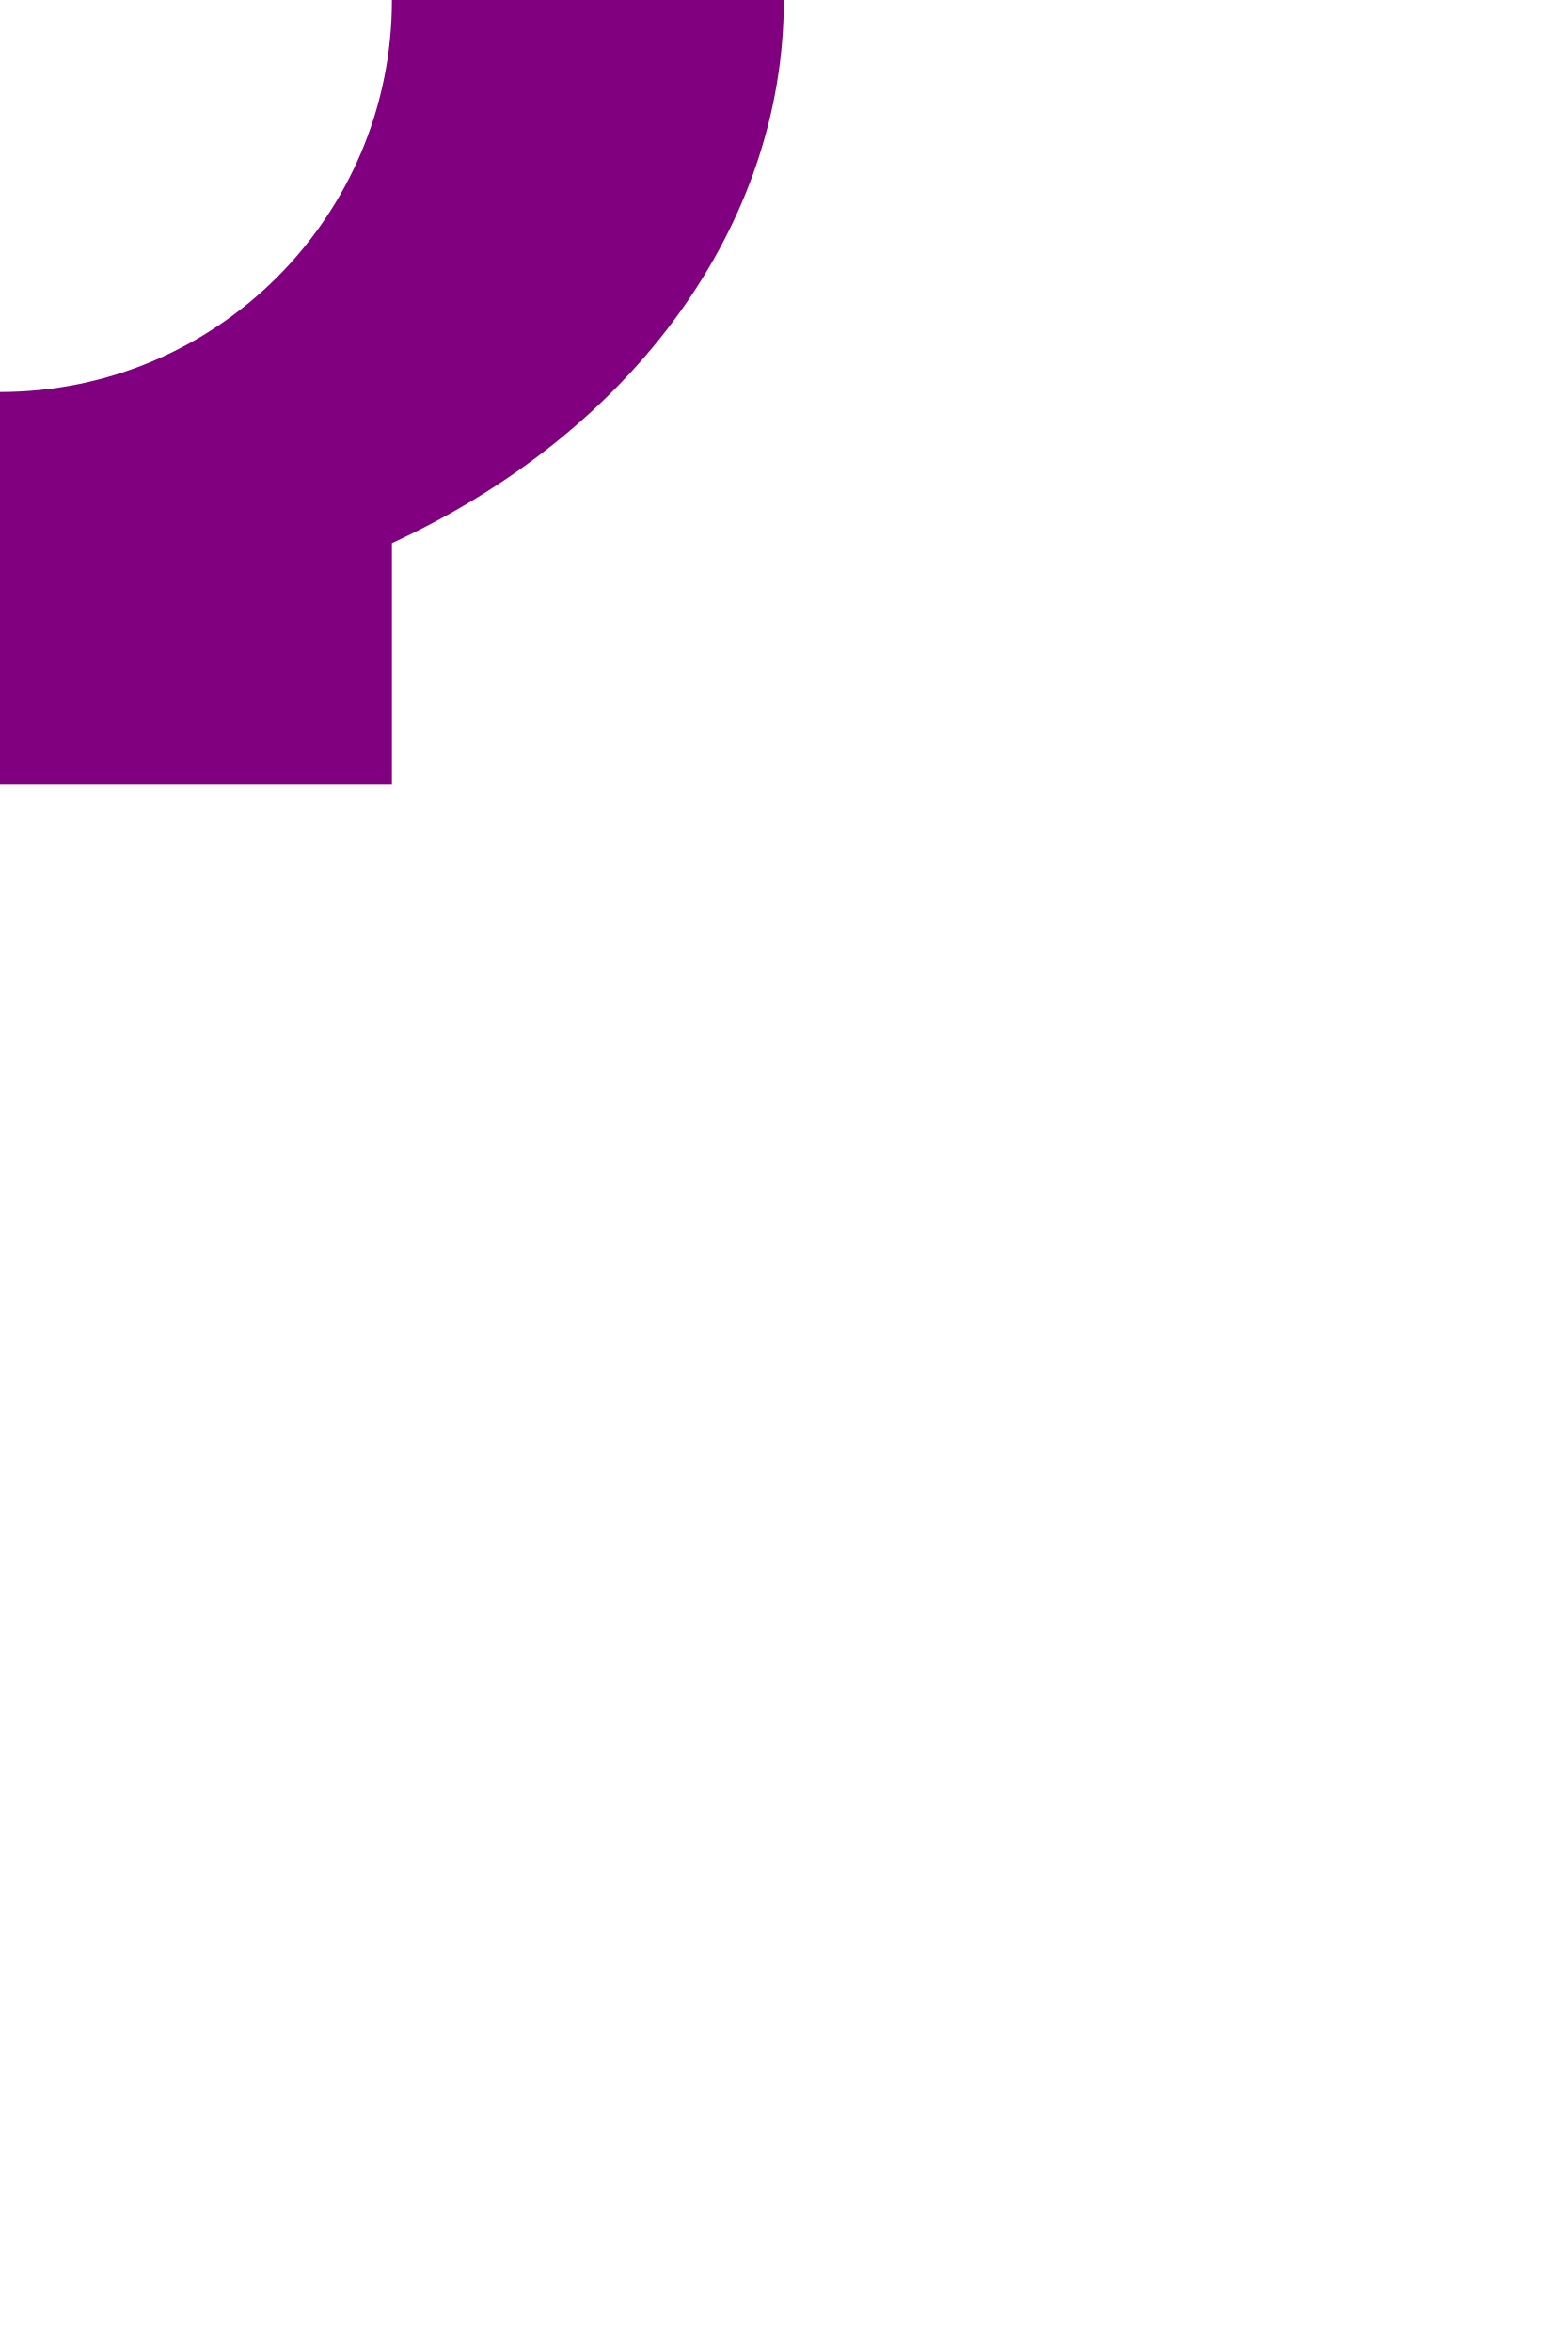
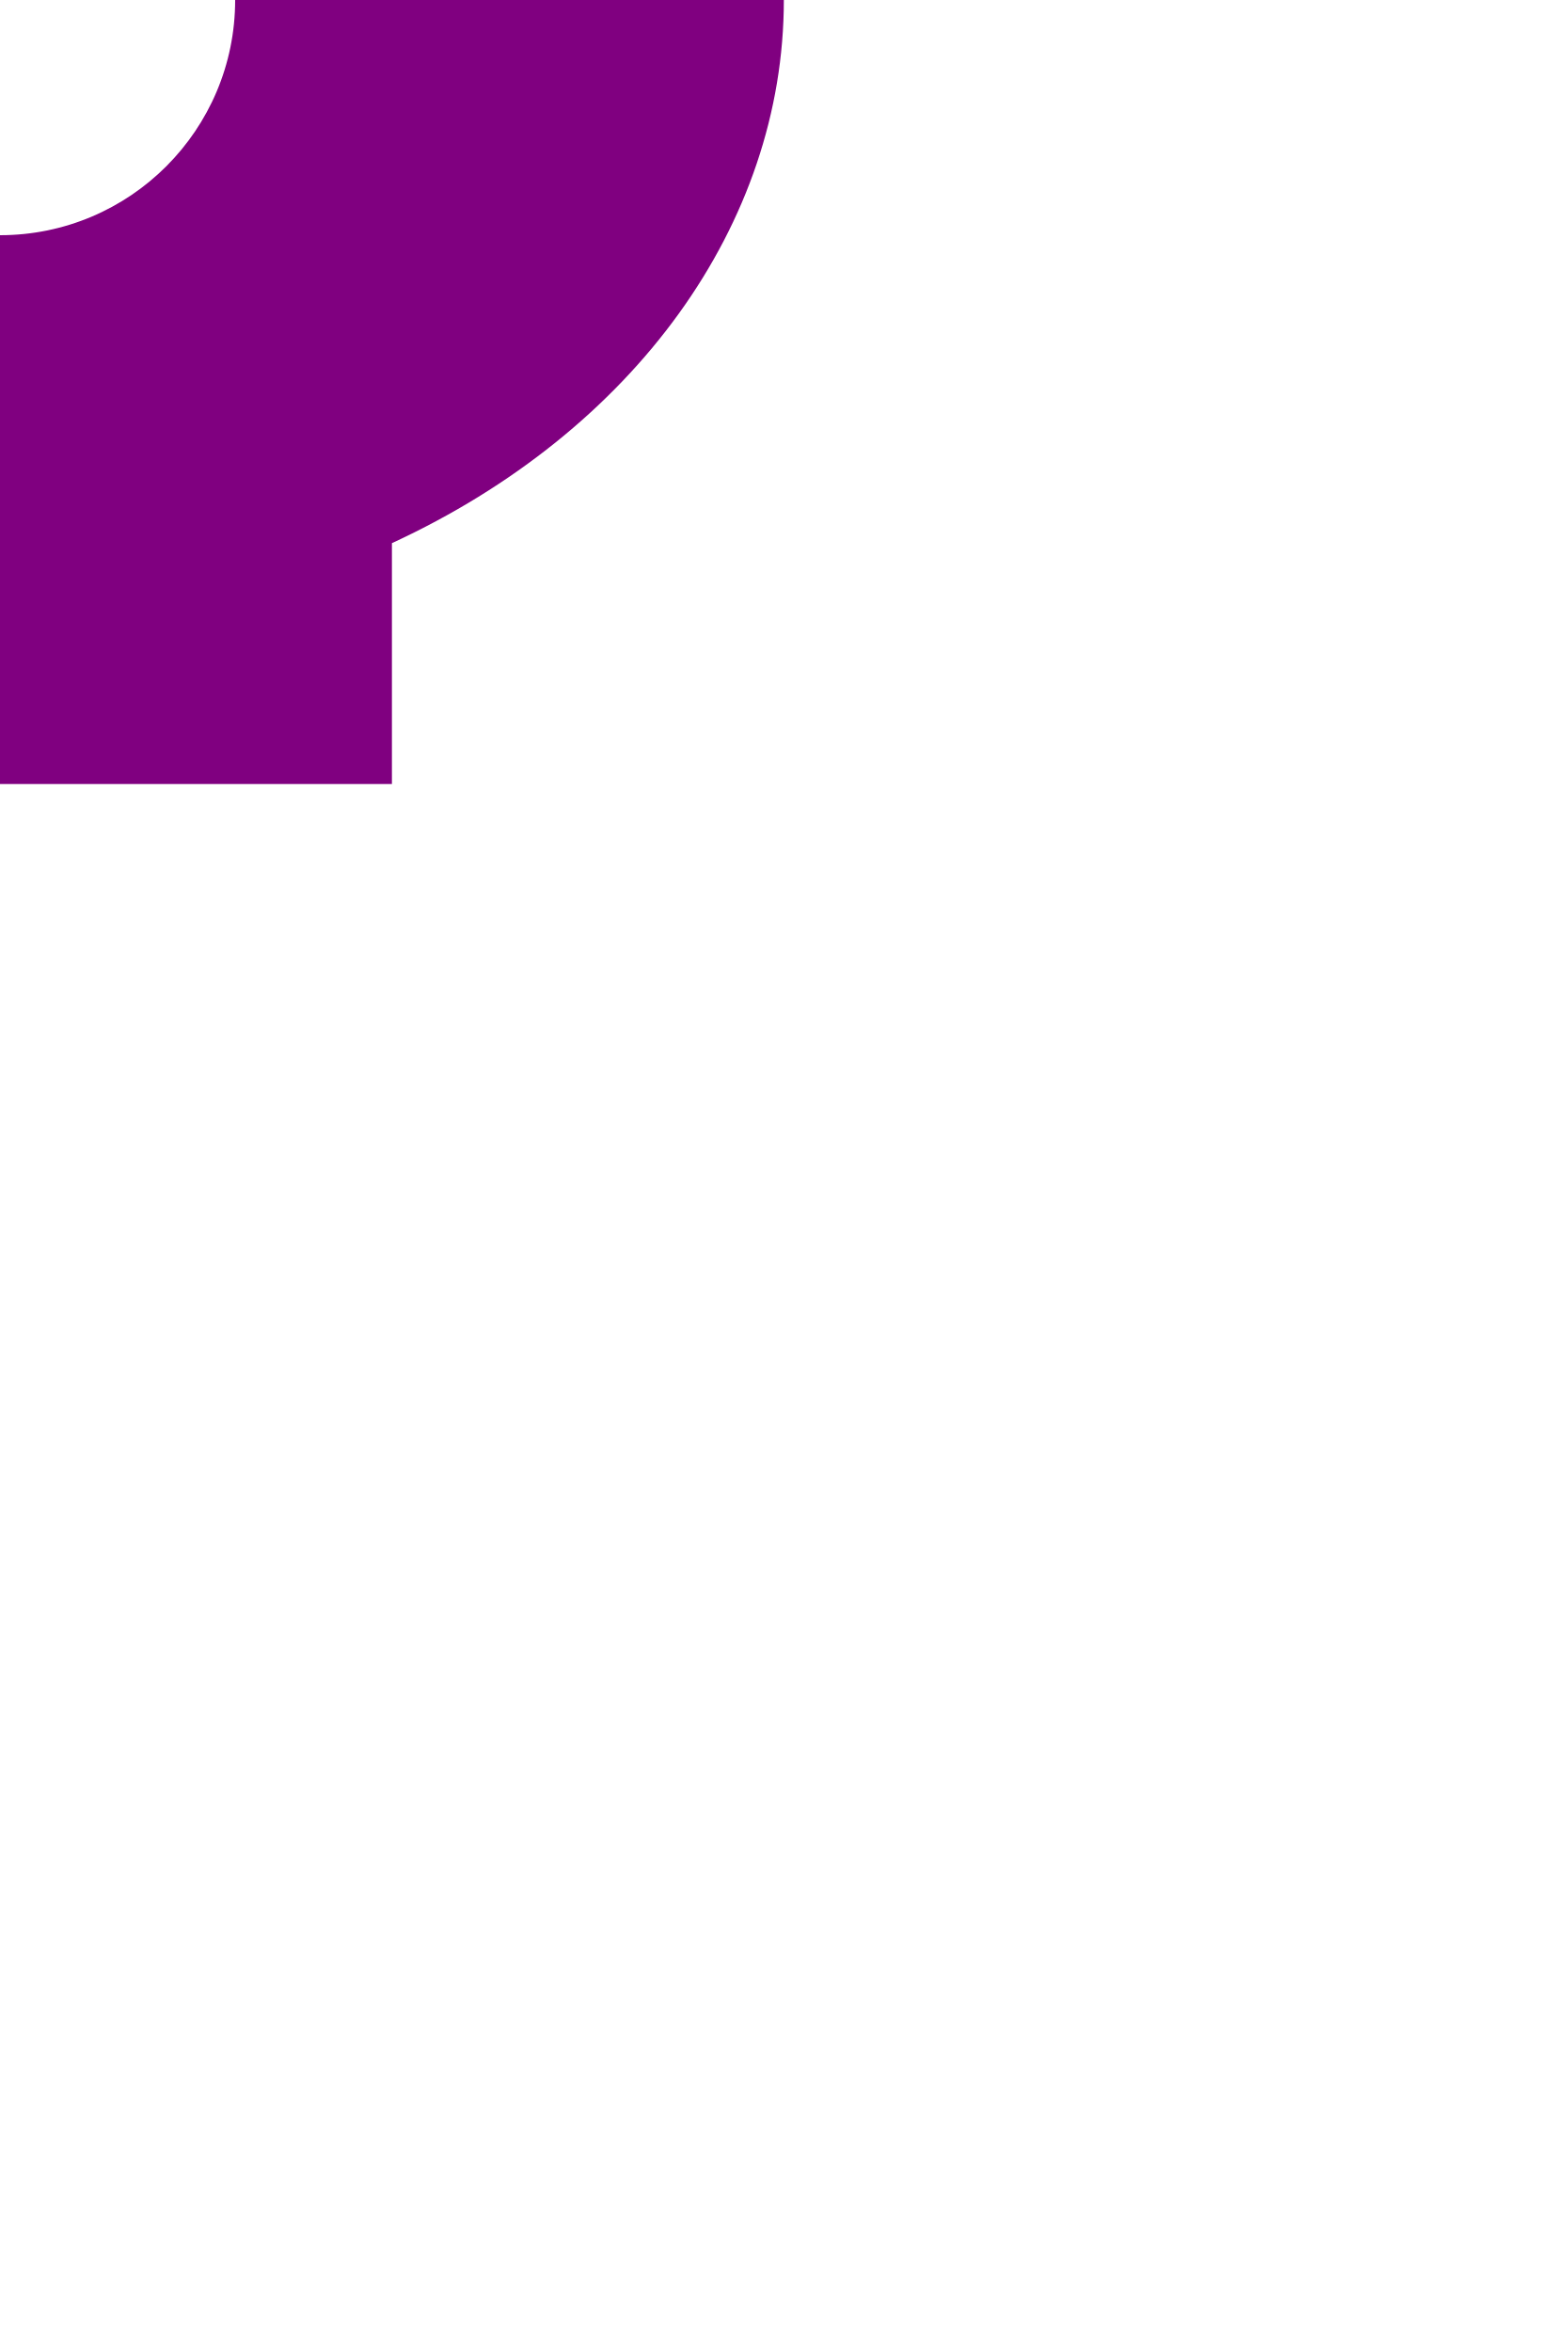
<svg xmlns="http://www.w3.org/2000/svg" baseProfile="full" height="30" version="1.1" width="20">
  <defs />
-   <path d="M 10.0 0.0 L 10.0 -20.0 L 0.0 -20.0 L 0.0 -10.0 L -5.0 -10.0 L -5 -6.928 A 10.0 8.0 0 0 0 -5 6.928 L -5.0 10.0 L 5.0 10.0 L 5 6.928 A 10.0 8.0 0 0 0 10.0 0.0 M 5.0 0.0 A 5.0 5.0 0 0 1 -5.0 4.440892098500626e-16 A 5.0 5.0 0 0 1 5.0 0.0" fill="rgb(50%,0%,50%)" fill-opacity="1" />
+   <path d="M 10.0 0.0 L 10.0 -20.0 L 0.0 -20.0 L 0.0 -10.0 L -5.0 -10.0 L -5 -6.928 A 10.0 8.0 0 0 0 -5 6.928 L -5.0 10.0 L 5.0 10.0 L 5 6.928 A 10.0 8.0 0 0 0 10.0 0.0 M 3.0 0.0 A 3.0 3.0 0 0 1 -3 6.661338147750939e-16 A 3.0 3.0 0 0 1 3.0 0.0" fill="rgb(50%,0%,50%)" fill-opacity="1" />
</svg>
